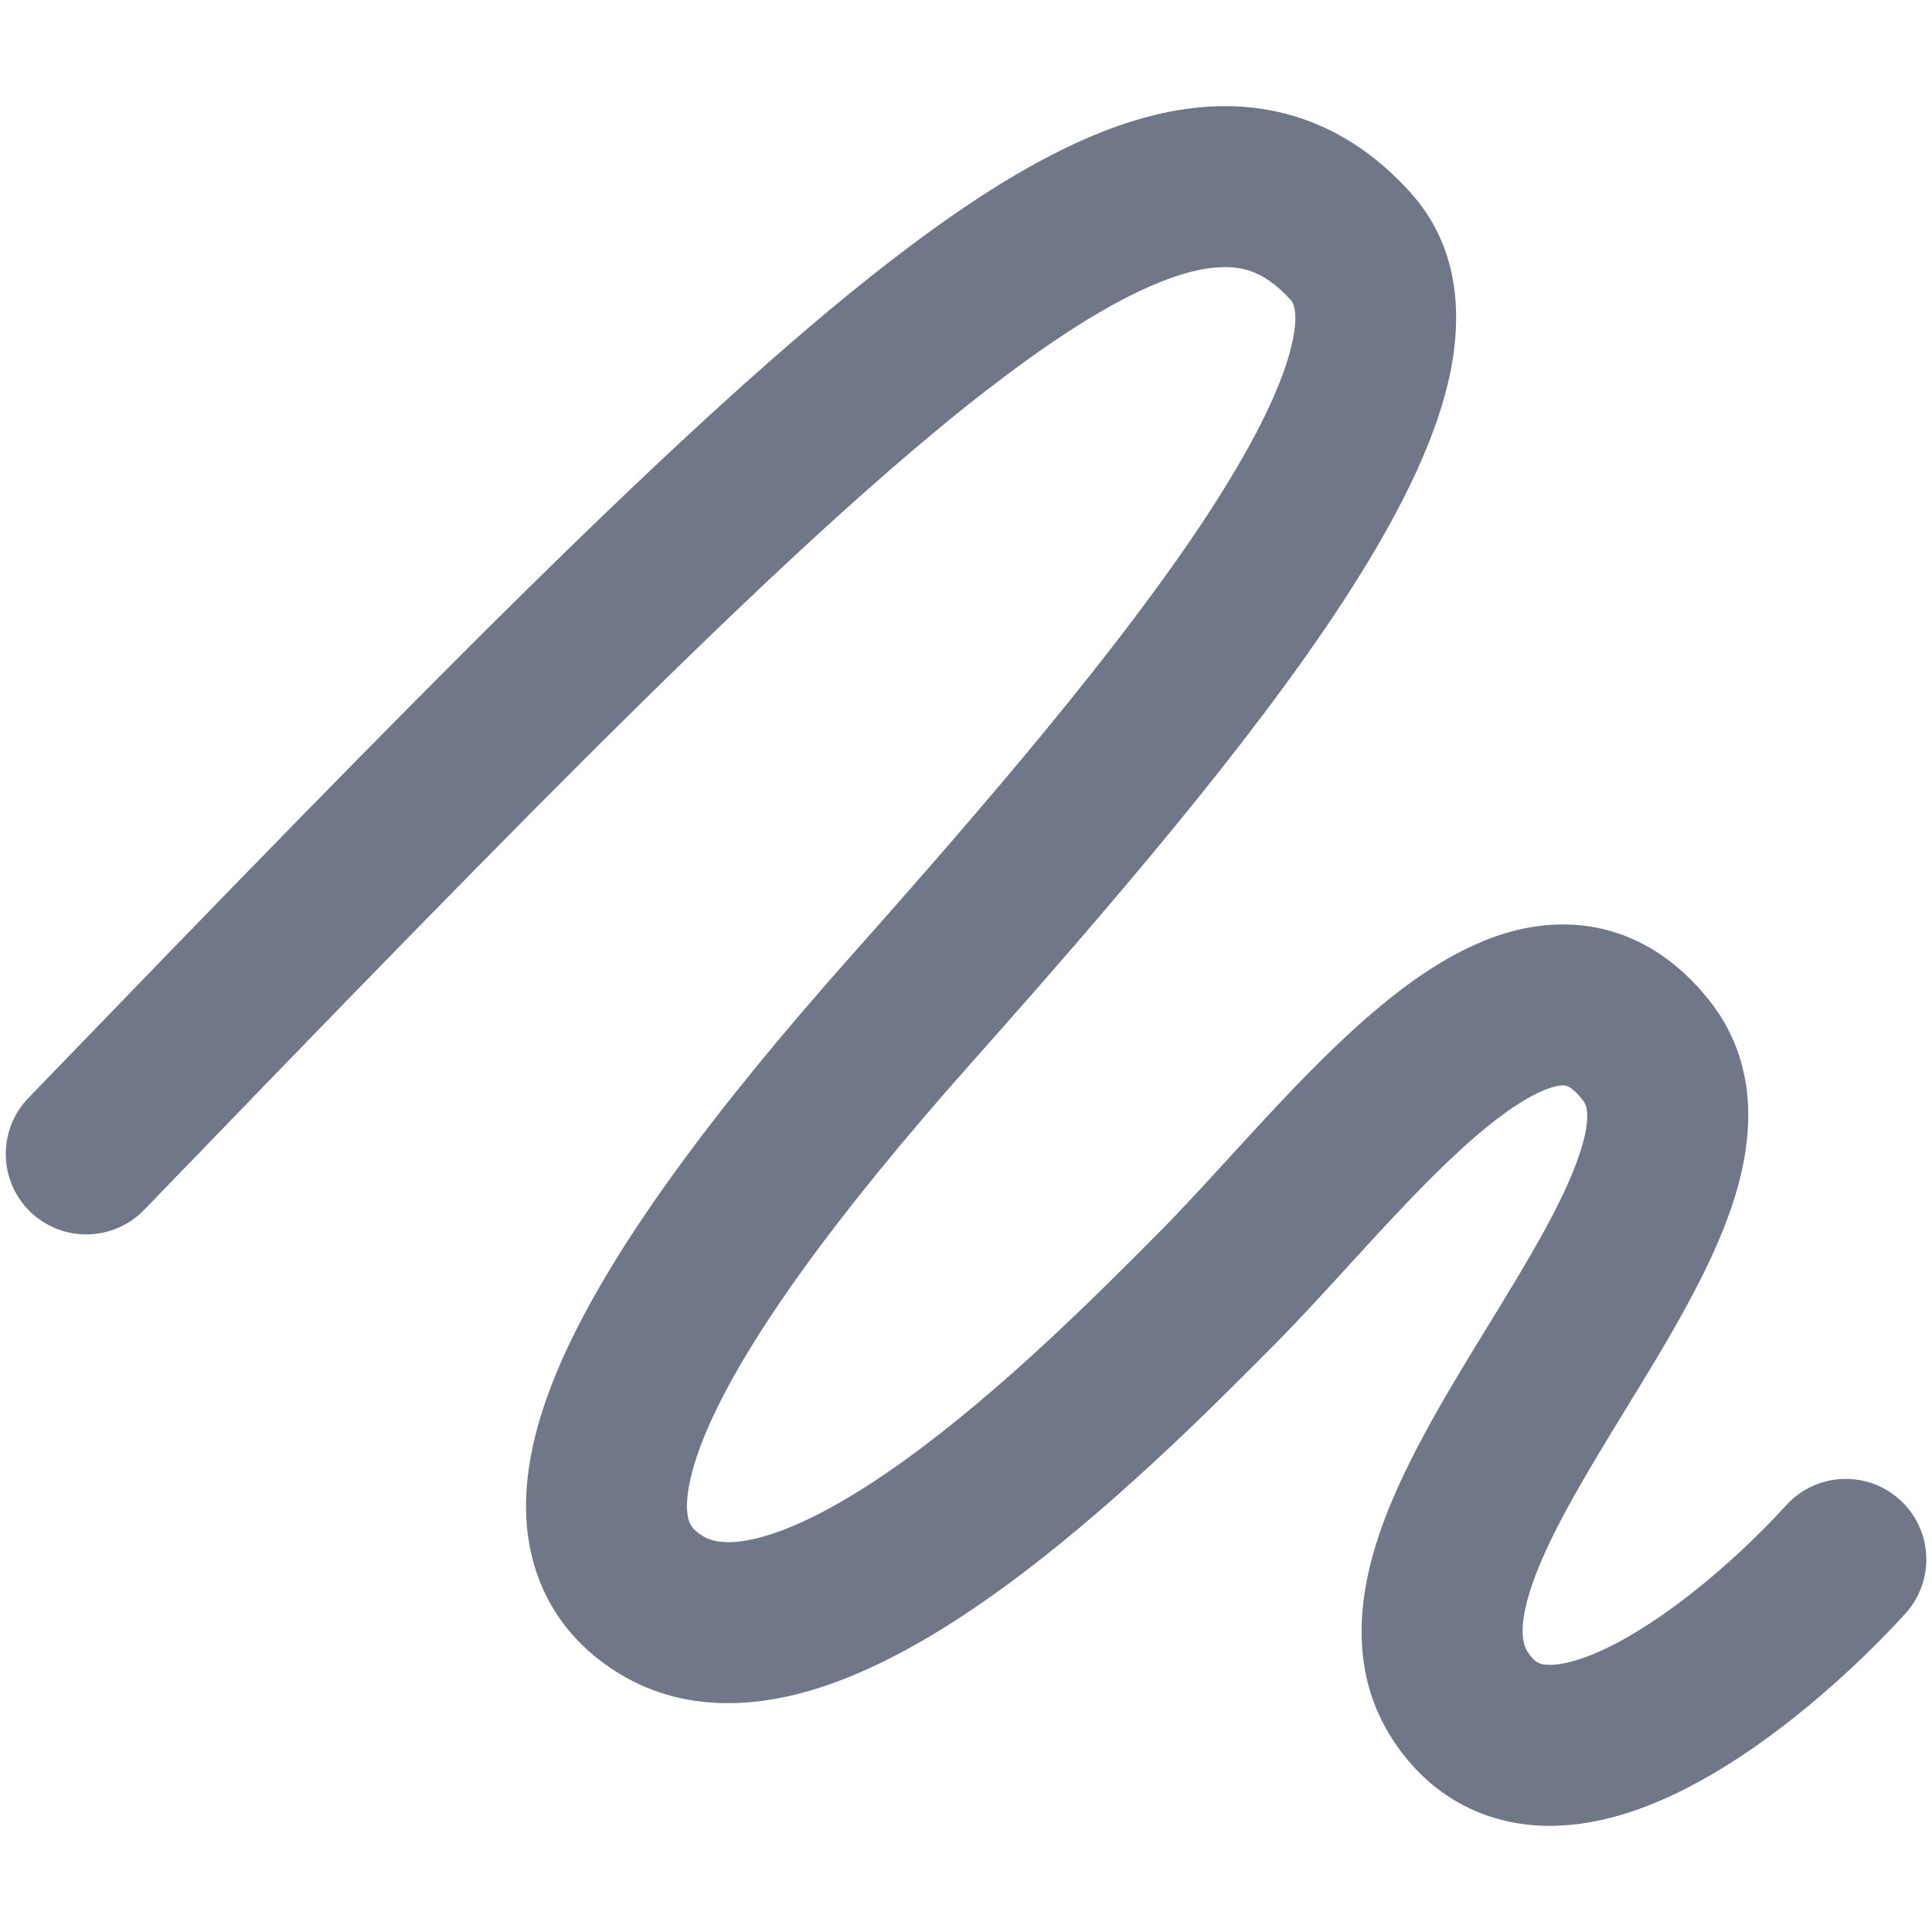
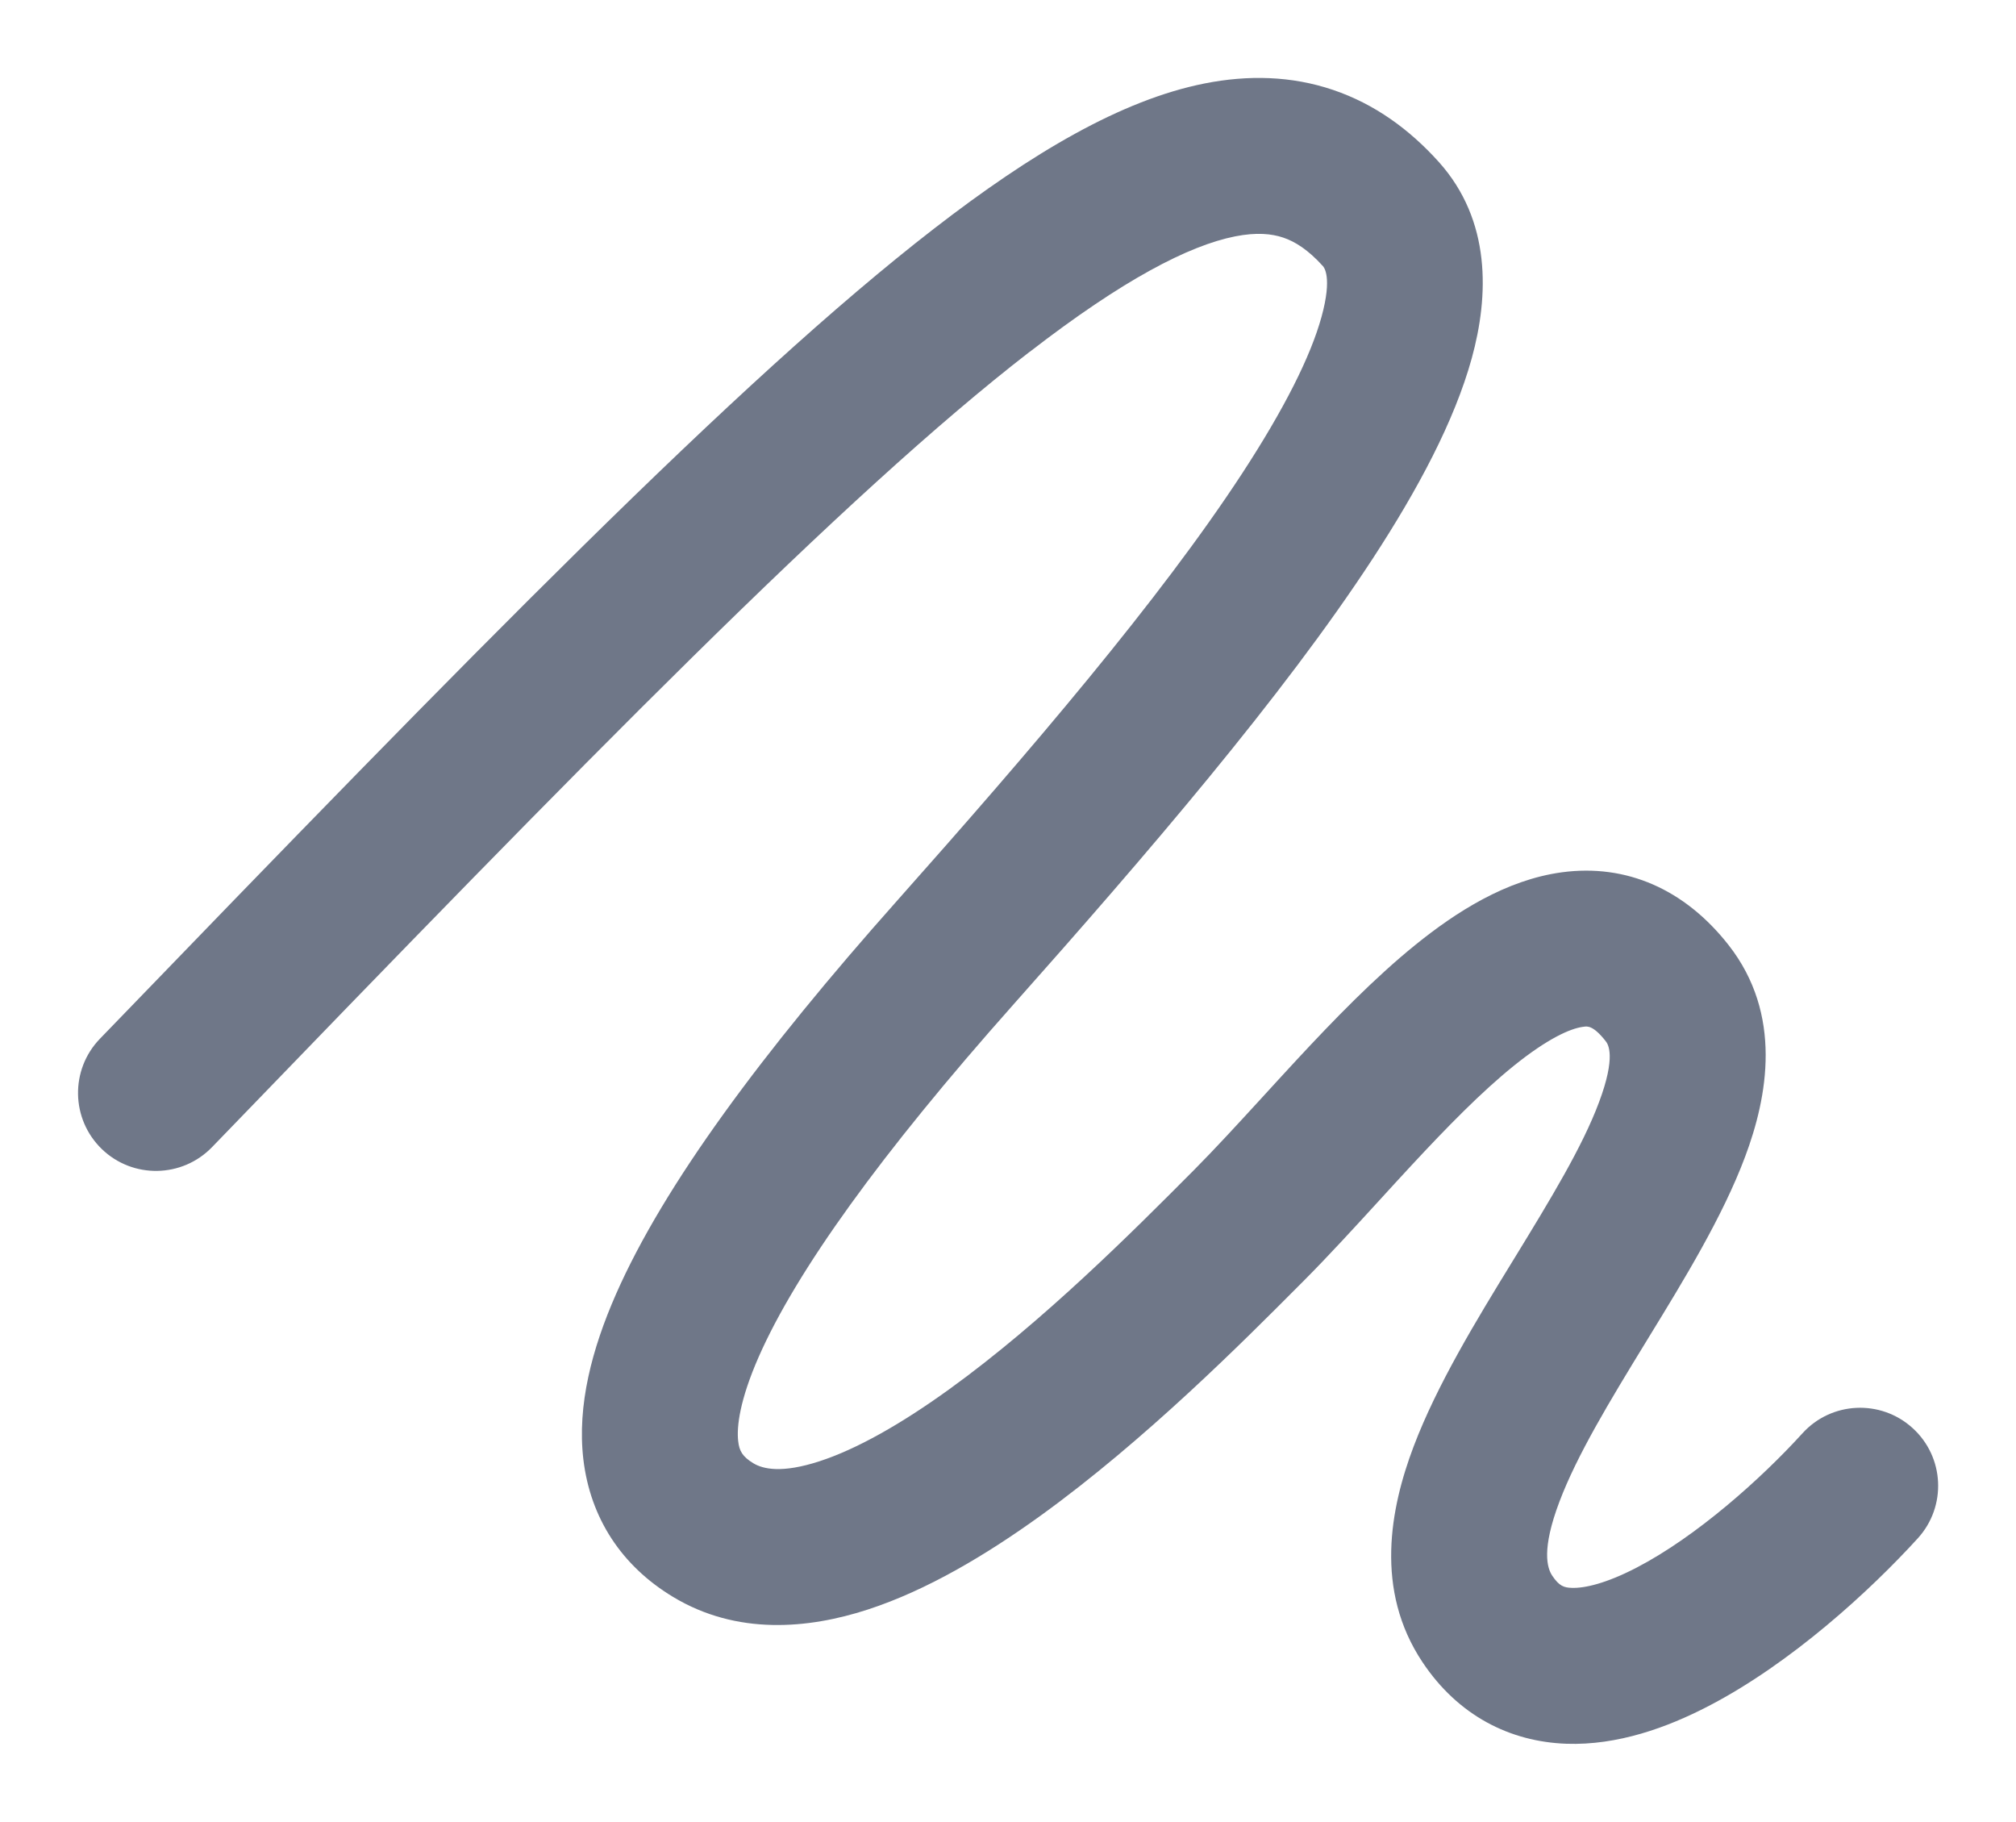
- <svg xmlns="http://www.w3.org/2000/svg" fill="none" viewBox="0 0 24 24" id="Pen-Draw-1--Streamline-Ultimate" height="24" width="24">
+ <svg xmlns="http://www.w3.org/2000/svg" fill="none" viewBox="-0.929 0.319 25.857 23.363" id="Pen-Draw-1--Streamline-Ultimate" preserveAspectRatio="xMidYMid meet">
  <path fill="#6f7788" fill-rule="evenodd" d="M12.275 4.832C9.898 6.671 6.596 10.052 1.791 15.029c-0.384 0.397 -1.017 0.408 -1.414 0.025 -0.397 -0.384 -0.408 -1.017 -0.025 -1.414C5.109 8.714 8.531 5.2 11.052 3.25c1.251 -0.968 2.401 -1.649 3.47 -1.861 0.557 -0.11 1.112 -0.098 1.647 0.083 0.534 0.181 0.981 0.507 1.356 0.924 0.674 0.751 0.643 1.716 0.423 2.516 -0.223 0.809 -0.695 1.689 -1.269 2.568 -1.156 1.77 -2.912 3.81 -4.615 5.726 -1.696 1.908 -2.781 3.418 -3.263 4.515 -0.241 0.55 -0.284 0.893 -0.262 1.079 0.014 0.123 0.052 0.197 0.196 0.284 0.122 0.073 0.362 0.131 0.845 -0.026 0.48 -0.156 1.05 -0.479 1.666 -0.924 1.205 -0.869 2.373 -2.042 3.093 -2.765l0.041 -0.041c0.277 -0.279 0.562 -0.59 0.871 -0.927 0.145 -0.158 0.295 -0.323 0.452 -0.492 0.472 -0.508 0.994 -1.048 1.527 -1.478 0.513 -0.414 1.156 -0.829 1.873 -0.926 0.829 -0.112 1.578 0.219 2.137 0.931 0.7 0.892 0.502 1.949 0.213 2.718 -0.287 0.767 -0.789 1.586 -1.229 2.304l-0.036 0.059c-0.479 0.782 -0.89 1.462 -1.116 2.059 -0.232 0.614 -0.158 0.85 -0.092 0.949 0.09 0.135 0.153 0.153 0.251 0.156 0.164 0.006 0.441 -0.057 0.83 -0.259 0.769 -0.399 1.599 -1.141 2.128 -1.723 0.371 -0.409 1.004 -0.439 1.413 -0.067 0.409 0.371 0.439 1.004 0.067 1.413 -0.61 0.67 -1.624 1.602 -2.687 2.153 -0.528 0.274 -1.164 0.505 -1.821 0.482 -0.723 -0.026 -1.388 -0.36 -1.845 -1.046 -0.618 -0.926 -0.414 -1.974 -0.114 -2.766 0.301 -0.795 0.812 -1.63 1.257 -2.356l0.024 -0.039c0.481 -0.785 0.884 -1.449 1.097 -2.02 0.221 -0.589 0.116 -0.744 0.086 -0.782 -0.161 -0.205 -0.237 -0.193 -0.286 -0.185 -0.003 0.001 -0.006 0.001 -0.009 0.001 -0.161 0.022 -0.451 0.15 -0.885 0.5 -0.414 0.334 -0.854 0.783 -1.318 1.283 -0.133 0.143 -0.269 0.292 -0.407 0.443 -0.324 0.354 -0.657 0.718 -0.965 1.027 -0.021 0.021 -0.043 0.044 -0.066 0.066 -0.71 0.713 -1.975 1.984 -3.314 2.95 -0.689 0.497 -1.454 0.956 -2.218 1.204 -0.761 0.247 -1.675 0.332 -2.496 -0.164 -0.658 -0.397 -1.06 -1.009 -1.149 -1.764 -0.081 -0.692 0.111 -1.417 0.418 -2.116 0.615 -1.4 1.88 -3.106 3.6 -5.04 1.712 -1.926 3.372 -3.863 4.435 -5.491 0.535 -0.82 0.875 -1.494 1.015 -2.004 0.141 -0.513 0.029 -0.636 0.018 -0.649l-0 -0c-0.191 -0.212 -0.36 -0.316 -0.509 -0.366 -0.148 -0.05 -0.342 -0.07 -0.617 -0.016 -0.594 0.118 -1.437 0.554 -2.635 1.481Z" clip-rule="evenodd" stroke-width="1" />
</svg>
